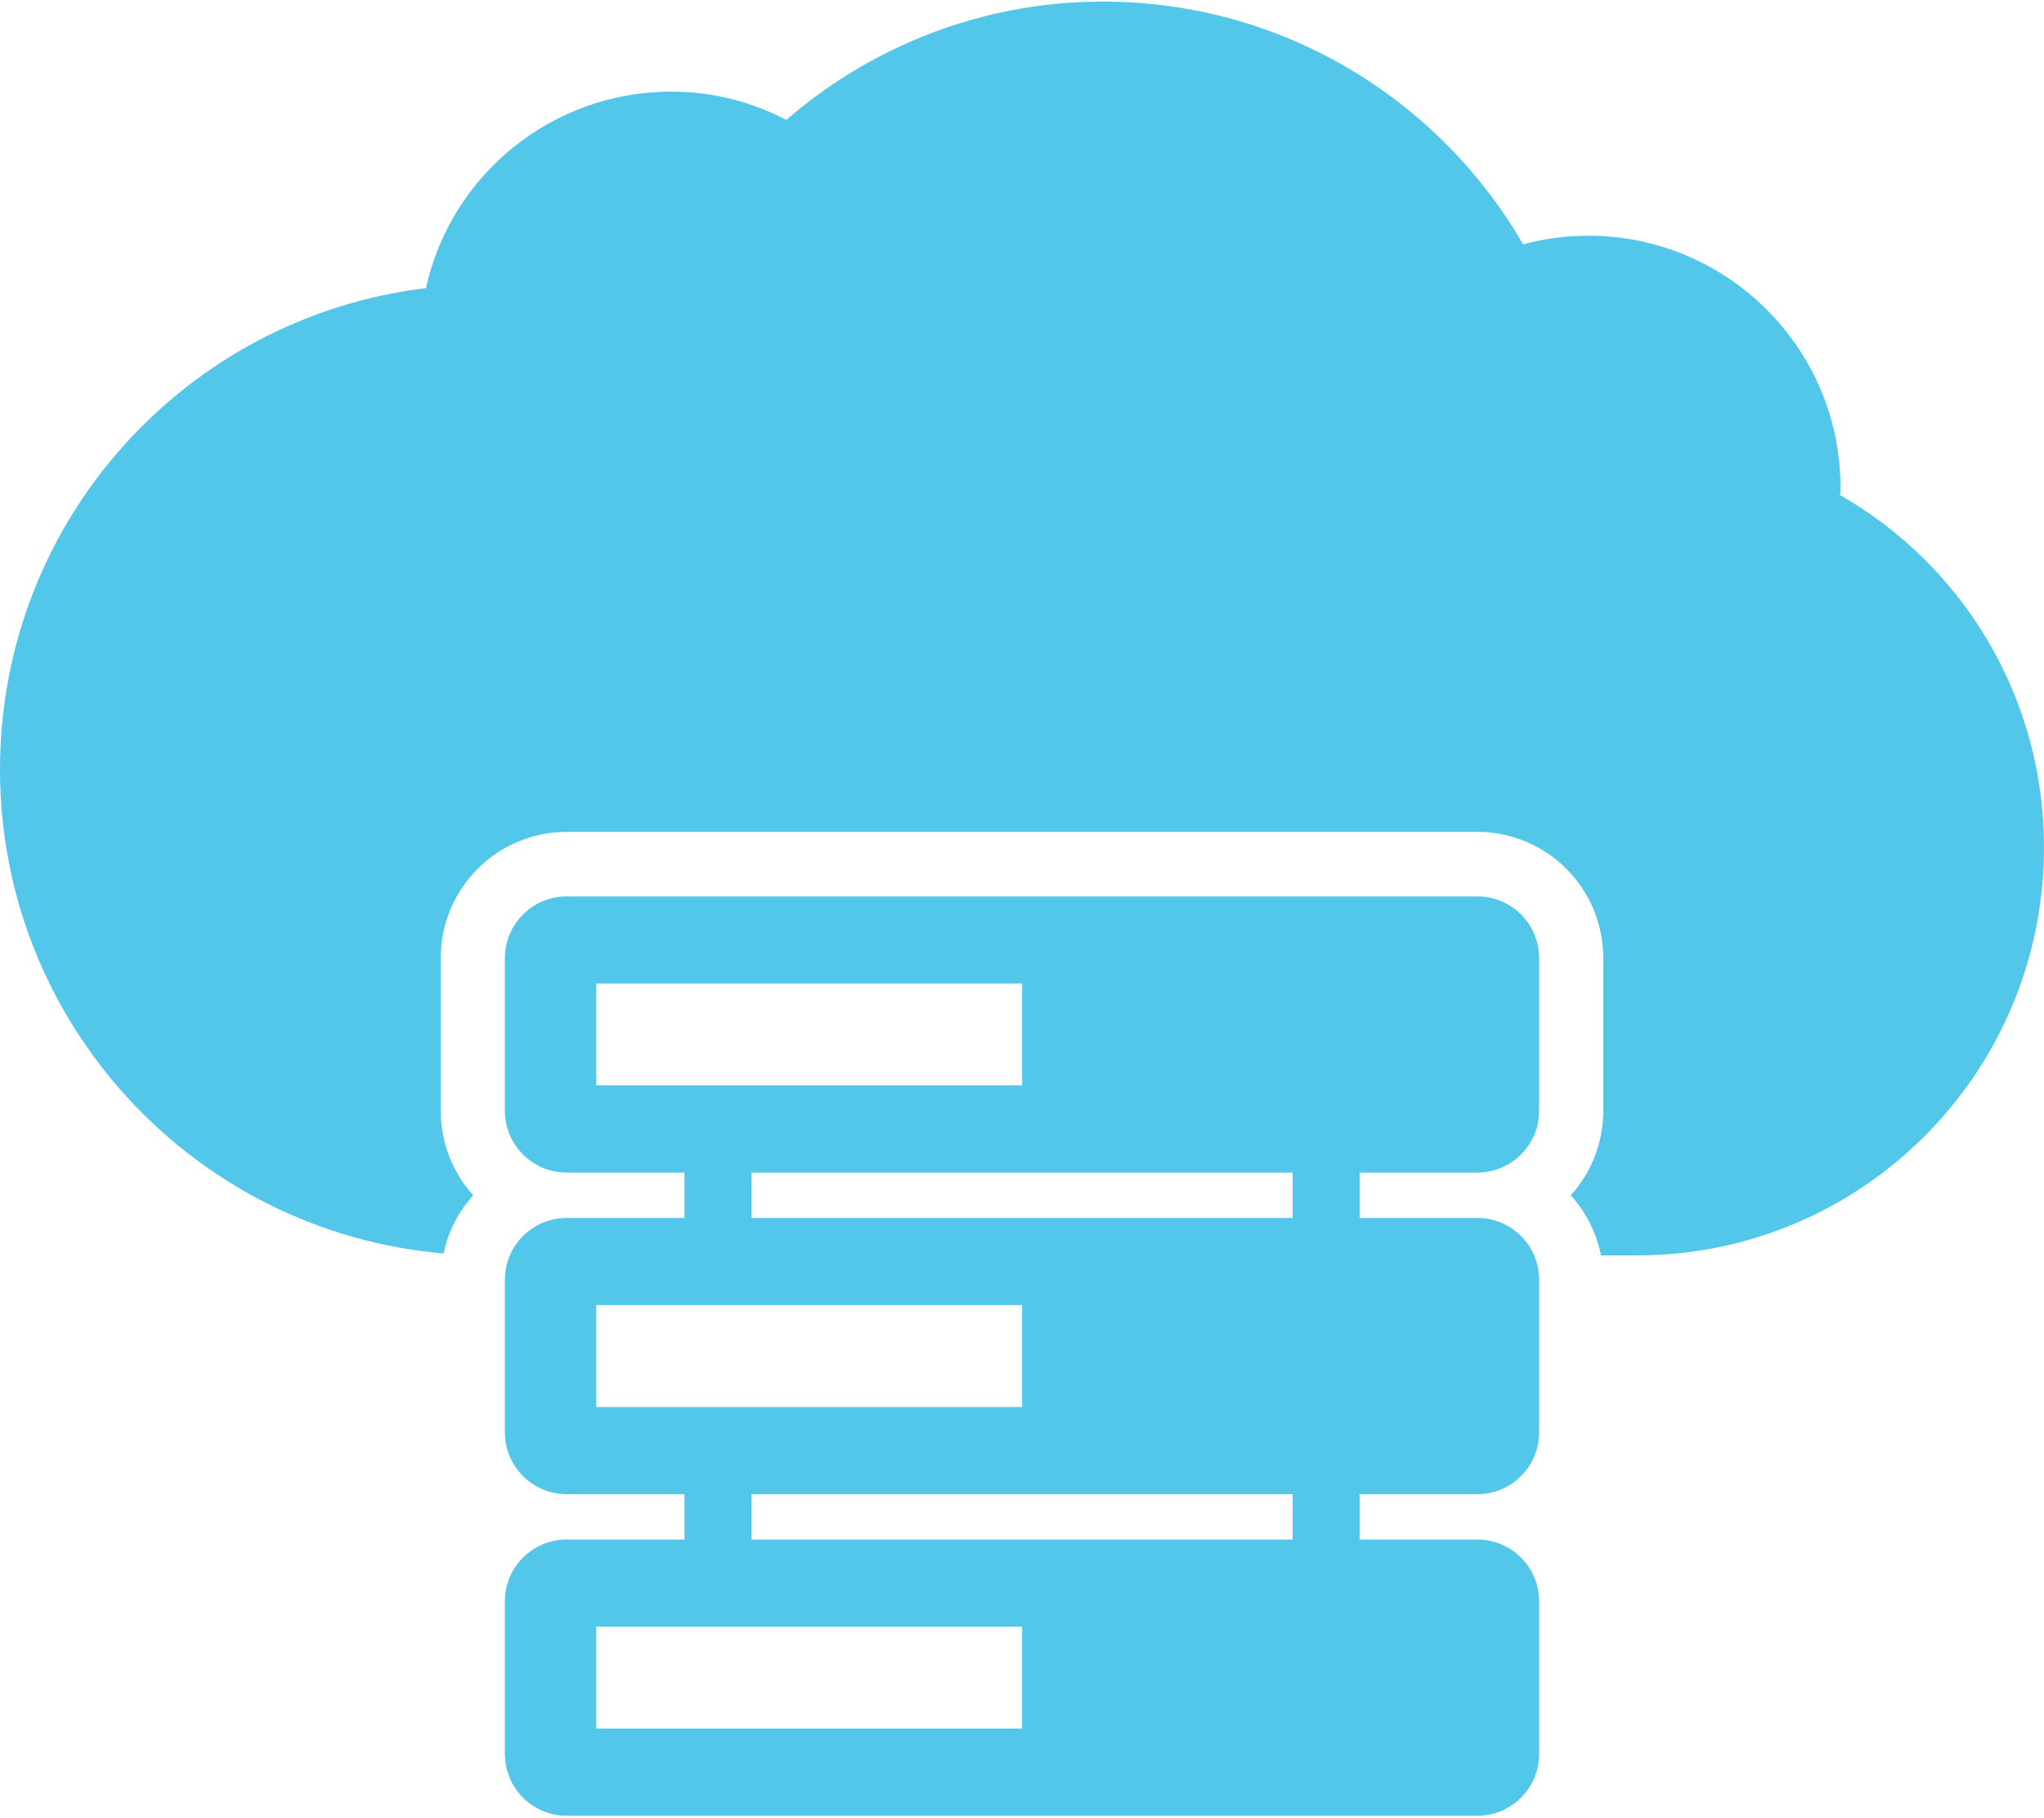
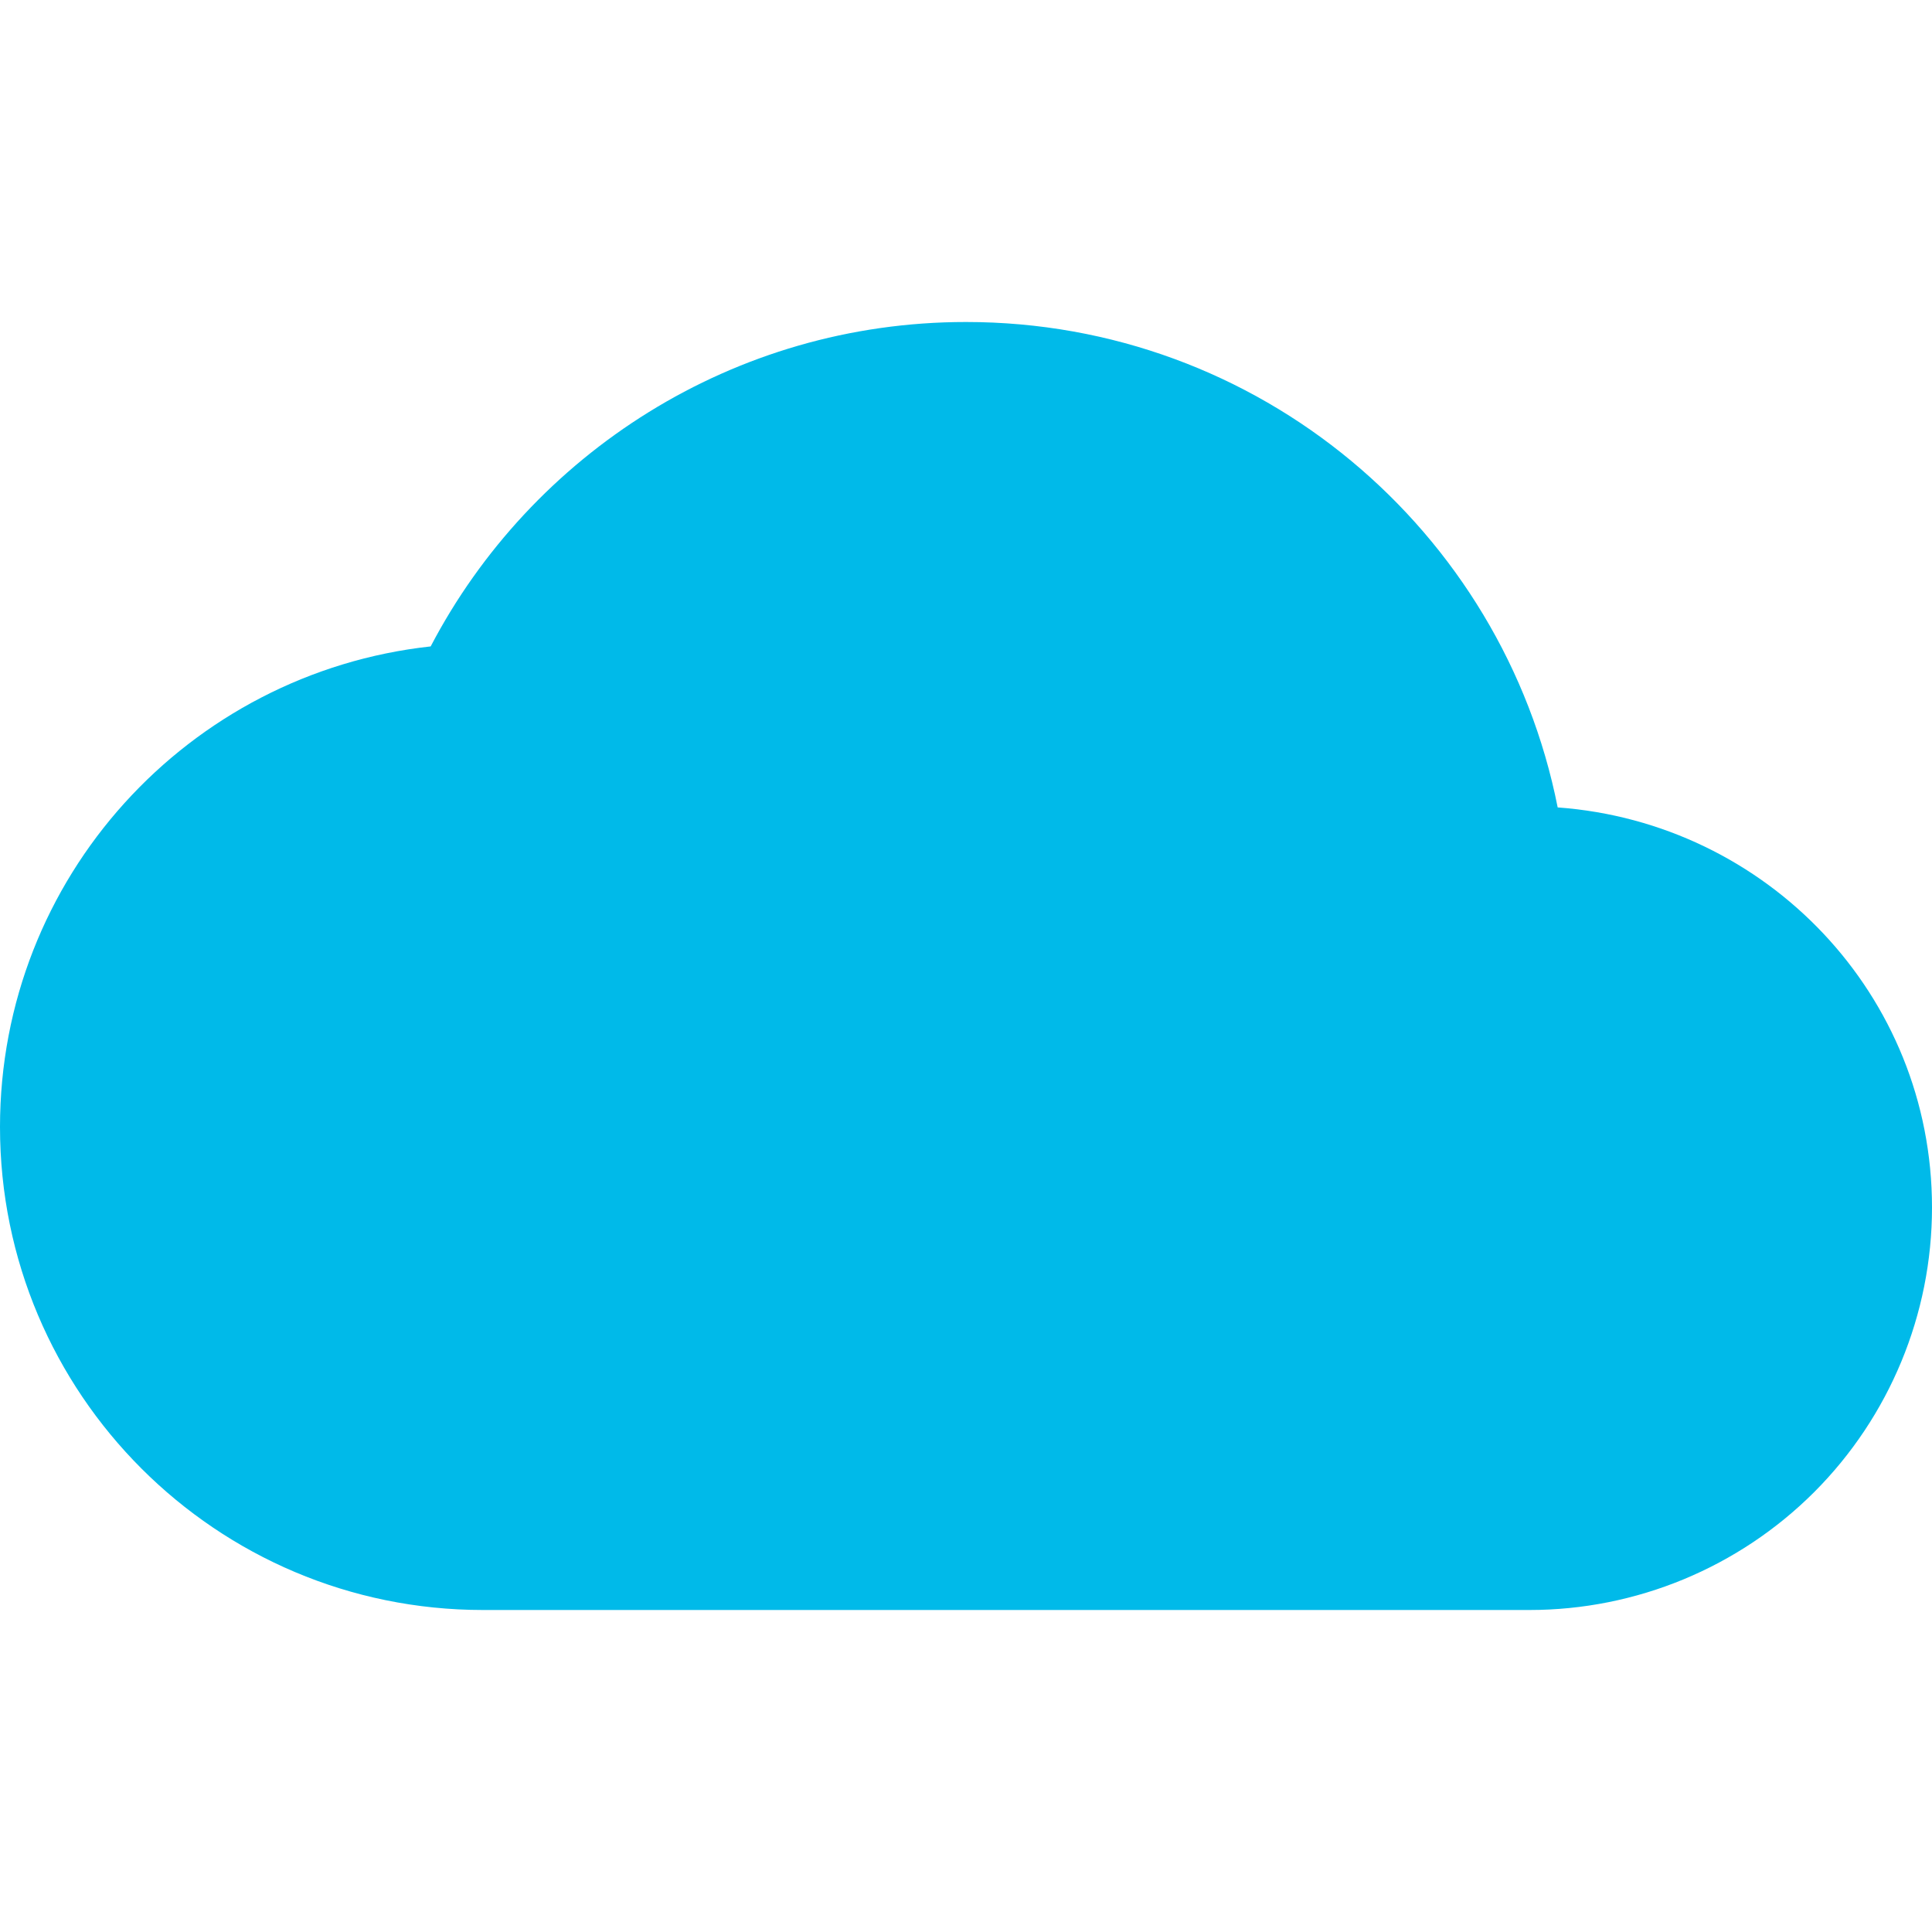
- <svg xmlns="http://www.w3.org/2000/svg" width="27px" height="24px" viewBox="0 0 27 24" version="1.1">
-   <g id="Page-1" stroke="none" stroke-width="1" fill="none" fill-rule="evenodd">
-     <g id="Desktop-HD-Copy-4" transform="translate(-1025, -1393)" fill="#52C7EA" fill-rule="nonzero">
-       <g id="Group-17" transform="translate(165, 785)">
-         <g id="Group-30-Copy" transform="translate(0, 512)">
-           <g id="Group-24" transform="translate(0, 68)">
-             <g id="Group-9-Copy-3" transform="translate(858, 24)">
-               <g id="Group-4">
-                 <g id="icon/cloud">
-                   <g id="screenshot-d.pr-2019.11.14-16_03_31-(76)" transform="translate(2, 4)">
-                     <path d="M19.515,11.838 C19.965,11.838 20.331,12.202 20.331,12.653 L20.331,14.67 C20.331,15.12 19.965,15.485 19.515,15.485 L17.959,15.485 L17.959,16.084 L19.515,16.084 C19.965,16.084 20.331,16.449 20.331,16.9 L20.331,18.917 C20.331,19.367 19.965,19.732 19.515,19.732 L17.959,19.732 L17.959,20.331 L19.515,20.331 C19.965,20.331 20.331,20.696 20.331,21.146 L20.331,23.163 C20.331,23.613 19.965,23.979 19.515,23.979 L7.485,23.979 C7.035,23.979 6.669,23.613 6.669,23.163 L6.669,21.146 C6.669,20.696 7.035,20.331 7.485,20.331 L9.041,20.331 L9.041,19.732 L7.485,19.732 C7.035,19.732 6.669,19.367 6.669,18.917 L6.669,16.9 C6.669,16.449 7.035,16.084 7.485,16.084 L9.041,16.084 L9.041,15.485 L7.485,15.485 C7.035,15.485 6.669,15.12 6.669,14.67 L6.669,12.653 C6.669,12.203 7.035,11.838 7.485,11.838 L19.515,11.838 Z M7.875,14.334 L13.502,14.334 L13.502,12.988 L7.875,12.988 L7.875,14.334 Z M7.875,18.581 L13.502,18.581 L13.502,17.235 L7.875,17.235 L7.875,18.581 Z M13.502,22.827 L13.502,21.481 L7.875,21.481 L7.875,22.827 L13.502,22.827 Z M17.074,20.331 L17.074,20.331 L17.074,19.732 L9.926,19.732 L9.926,20.331 L17.074,20.331 Z M17.074,16.084 L17.074,16.084 L17.074,15.485 L9.926,15.485 L9.926,16.084 L17.074,16.084 Z M24.303,6.536 C25.917,7.457 27,9.194 27,11.19 C27,14.167 24.596,16.579 21.62,16.579 L21.148,16.579 C21.089,16.277 20.949,16.006 20.749,15.785 C21.017,15.488 21.178,15.097 21.178,14.668 L21.178,12.651 C21.178,11.734 20.435,10.986 19.517,10.986 L7.483,10.986 C6.565,10.986 5.822,11.734 5.822,12.651 L5.822,14.668 C5.822,15.097 5.983,15.488 6.251,15.785 C6.06,15.997 5.92,16.26 5.86,16.553 C2.578,16.273 0,13.521 0,10.162 C0,6.884 2.45,4.187 5.627,3.805 C5.95,2.323 7.279,1.21 8.867,1.21 C9.419,1.21 9.933,1.346 10.387,1.584 C11.508,0.612 12.973,0.021 14.57,0.021 C16.944,0.021 19.016,1.317 20.12,3.228 C20.397,3.151 20.681,3.113 20.983,3.113 C22.817,3.113 24.312,4.603 24.312,6.438 C24.312,6.468 24.312,6.506 24.303,6.536 Z" id="Combined-Shape" />
-                   </g>
-                 </g>
-               </g>
-             </g>
-           </g>
-         </g>
-       </g>
-     </g>
+ <svg xmlns="http://www.w3.org/2000/svg" width="24px" height="24px" viewBox="0 0 24 24" version="1.1">
+   <g id="icon/cloud" stroke="none" stroke-width="1" fill="none" fill-rule="evenodd">
+     <path d="M19.35,10.03 C18.67,6.59 15.64,4 12,4 C9.11,4 6.6,5.64 5.35,8.03 C2.34,8.36 0,10.9 0,14 C0,17.314 2.686,20 6,20 L19,20 C20.326,20 21.598,19.473 22.536,18.536 C23.473,17.598 24,16.326 24,15 C24,12.36 21.95,10.22 19.35,10.03 Z" id="Path" fill="#00BAE9" fill-rule="nonzero" />
  </g>
</svg>
